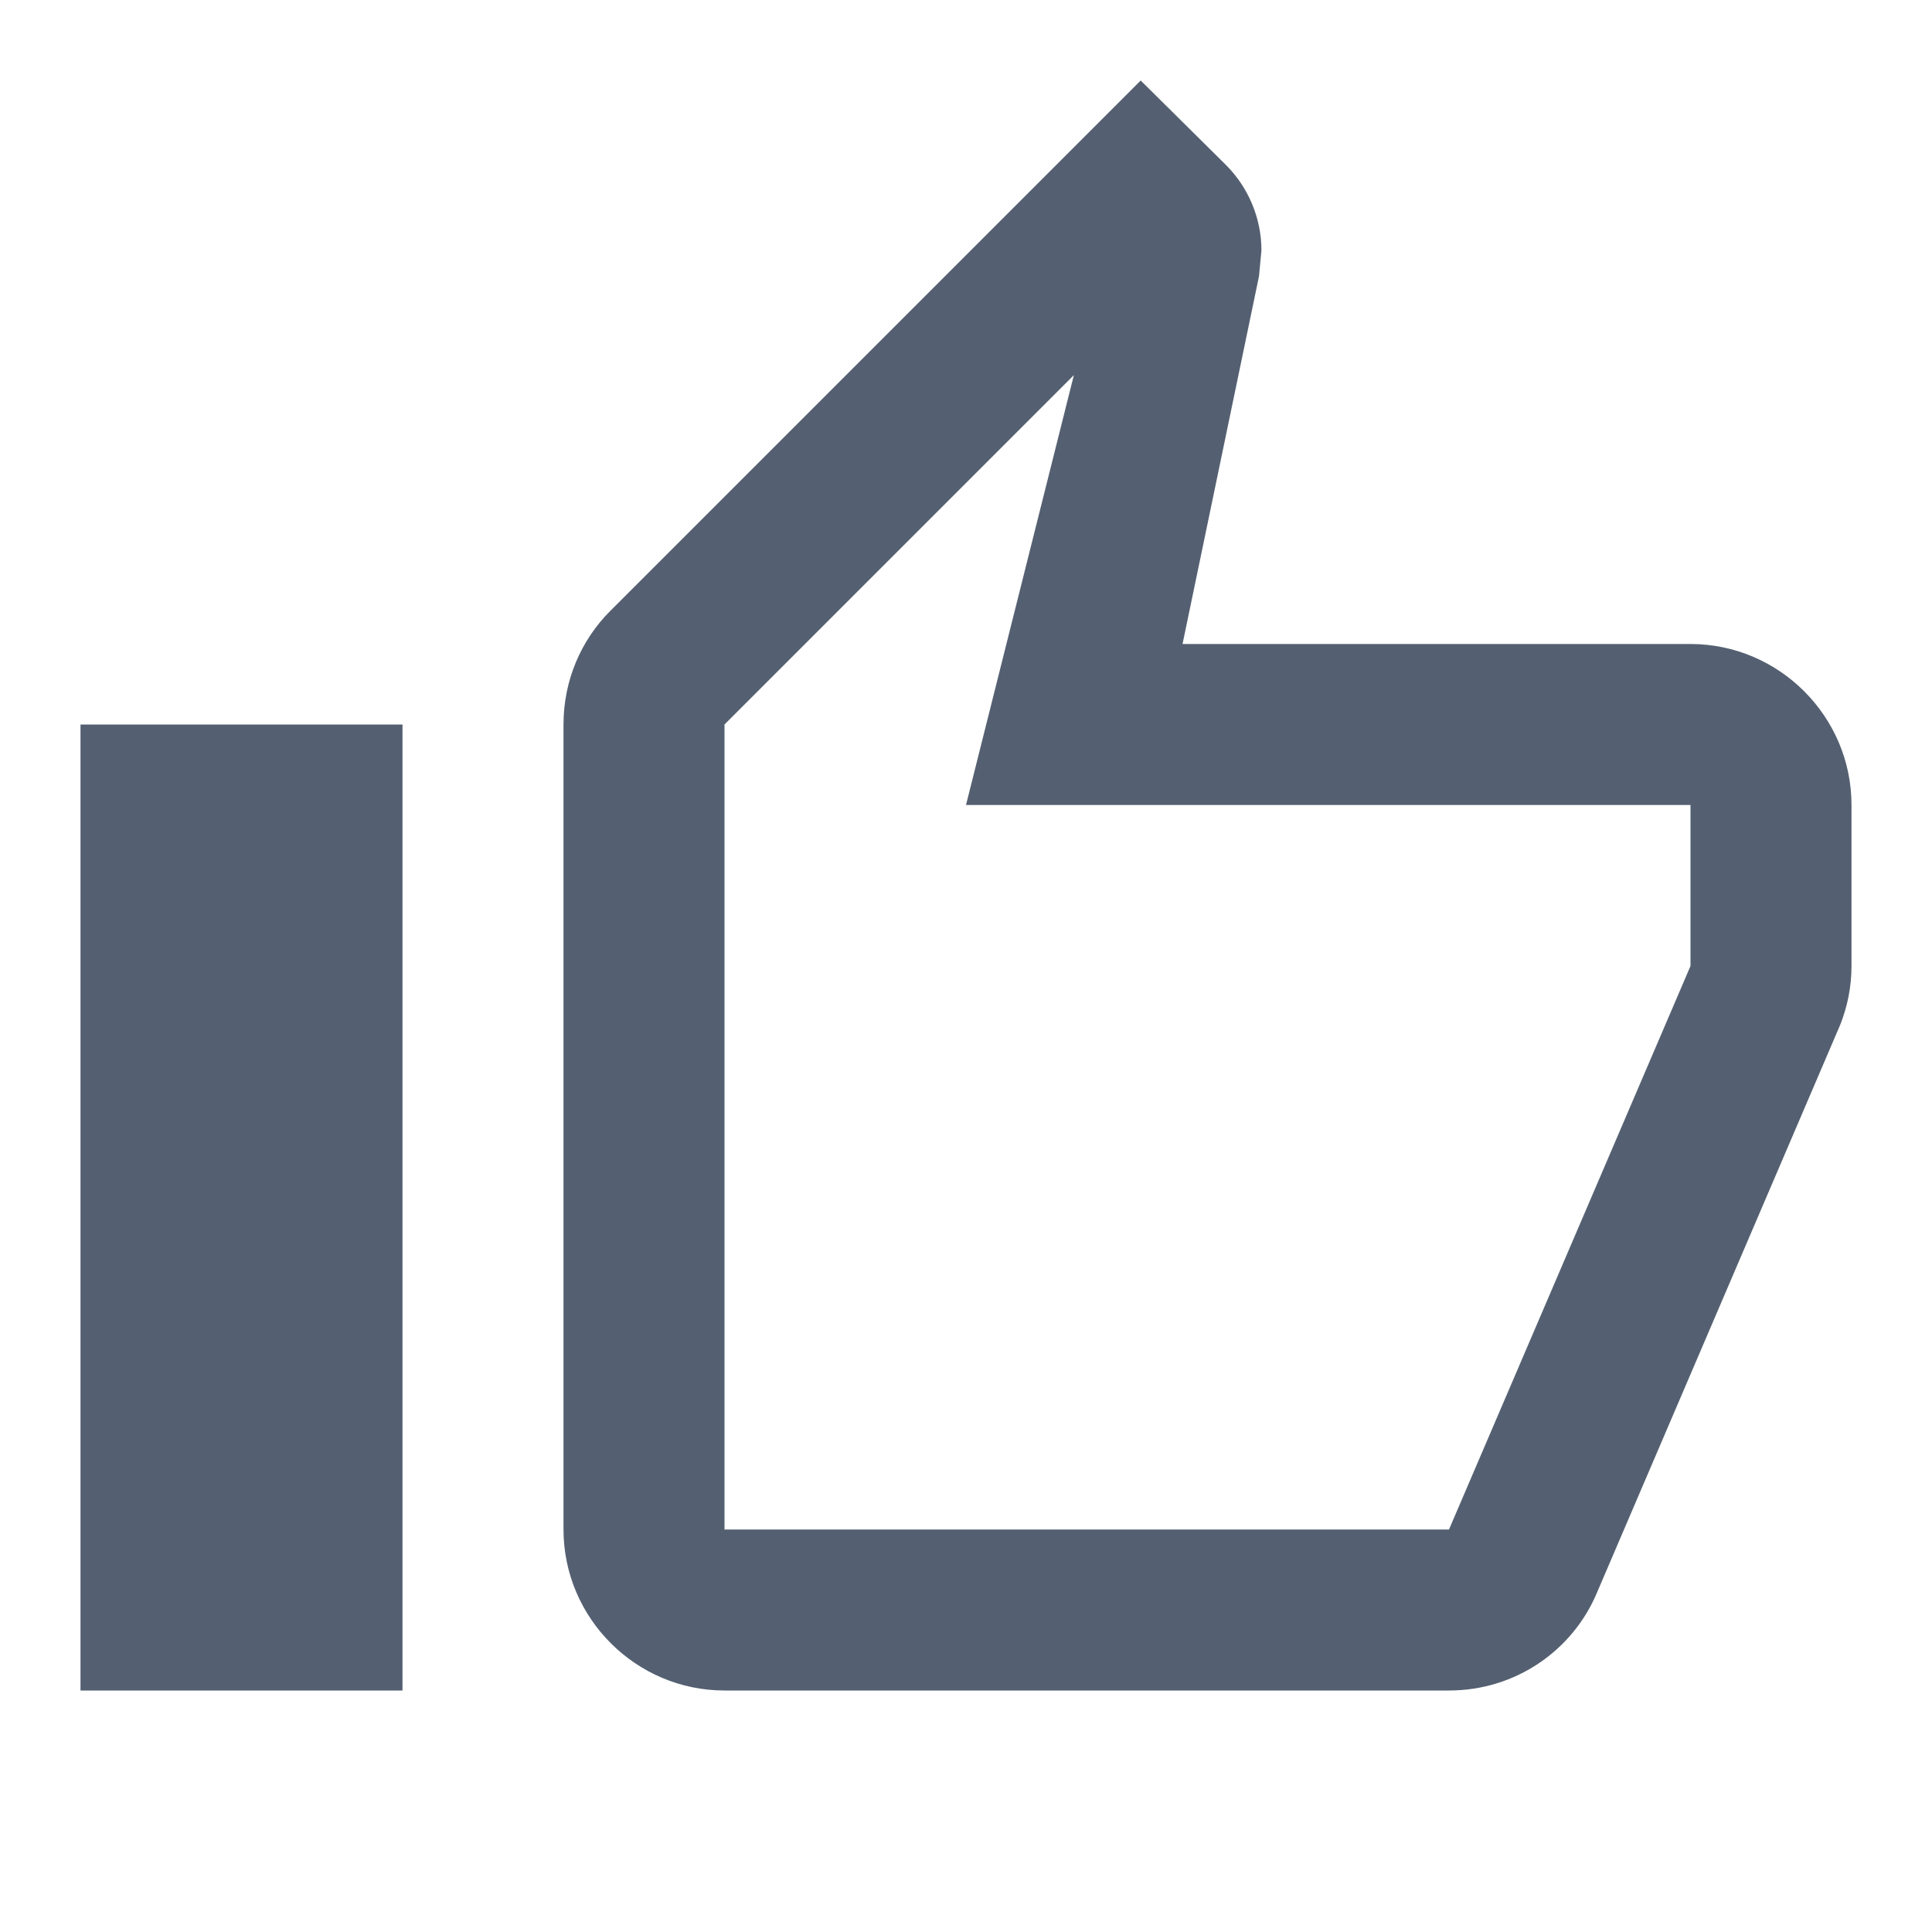
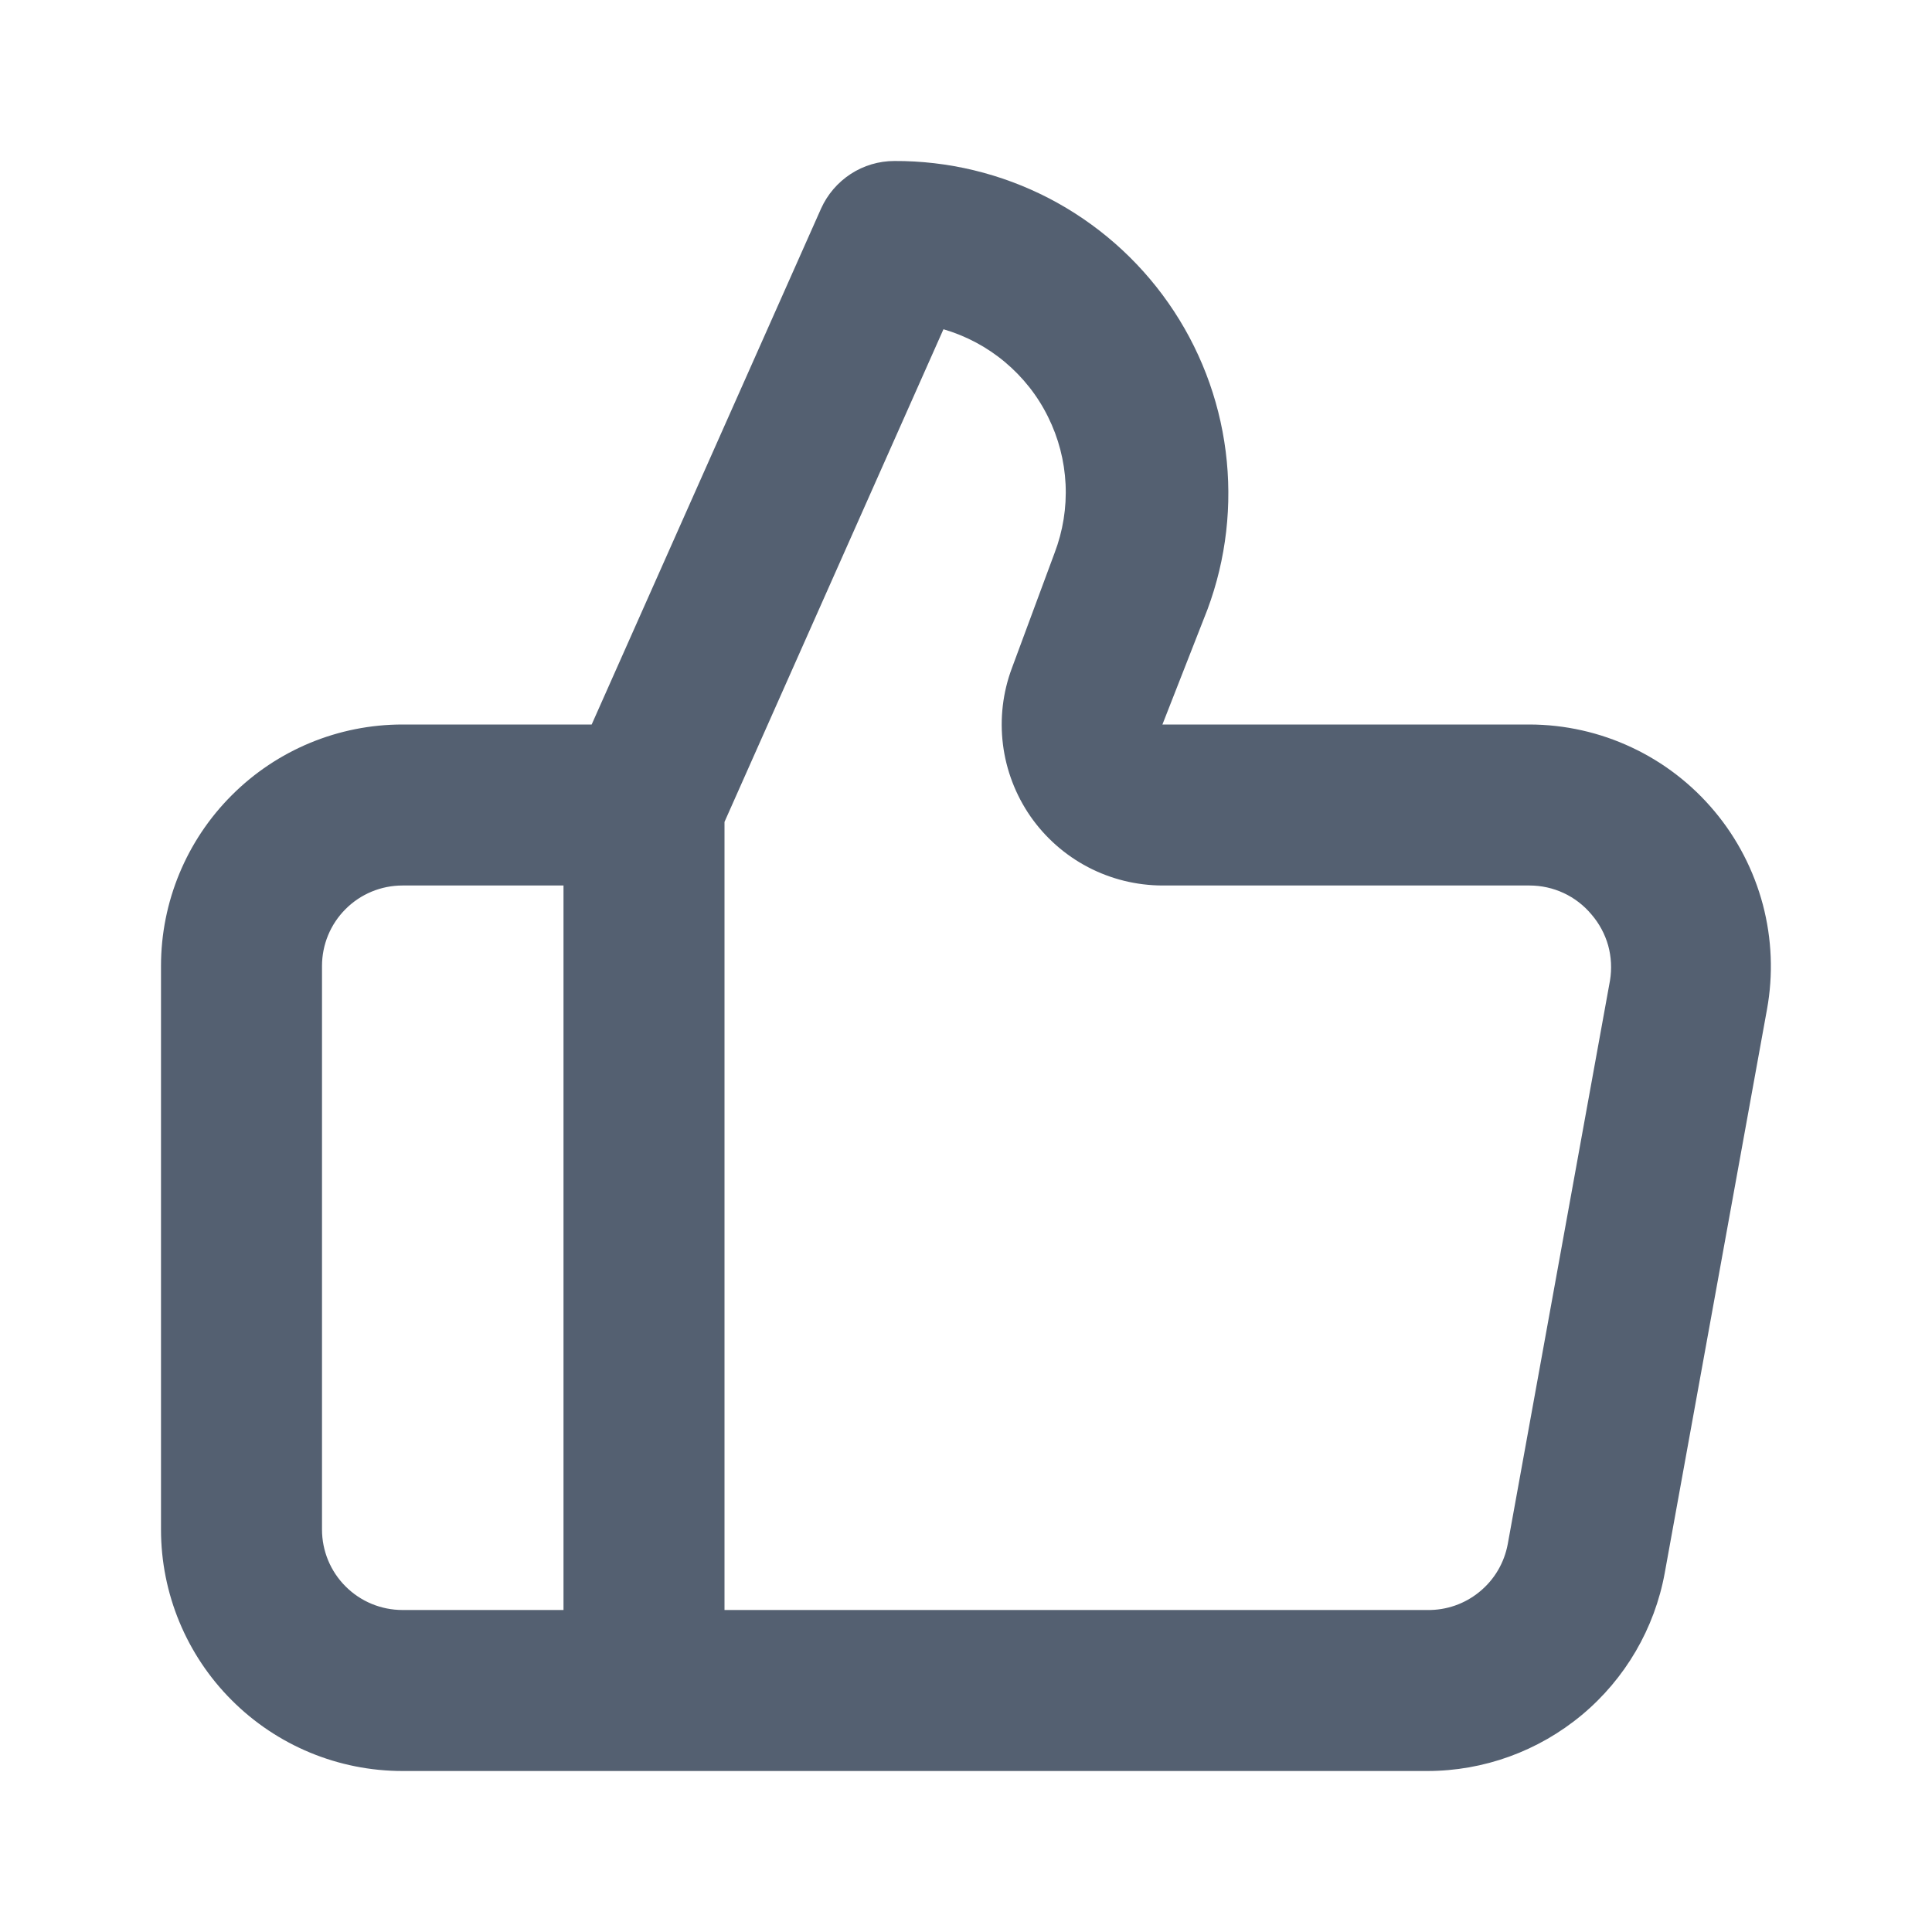
<svg xmlns="http://www.w3.org/2000/svg" width="24" height="24" viewBox="0 0 24 24" fill="none">
-   <path d="M9 21H18C18.83 21 19.54 20.5 19.84 19.78L22.86 12.73C22.95 12.5 23 12.26 23 12V10C23 8.9 22.1 8 21 8H14.69L15.64 3.43L15.67 3.11C15.67 2.7 15.5 2.32 15.23 2.05L14.17 1L7.58 7.59C7.22 7.95 7 8.45 7 9V19C7 20.1 7.9 21 9 21ZM9 9L13.34 4.66L12 10H21V12L18 19H9V9ZM1 9H5V21H1V9Z" fill="#546071" />
+   <path d="M21.3 10.08C21.019 9.743 20.667 9.471 20.27 9.285C19.873 9.098 19.439 9.001 19 9H14.44L15 7.57C15.233 6.944 15.31 6.271 15.226 5.608C15.142 4.945 14.898 4.313 14.515 3.765C14.133 3.218 13.623 2.771 13.03 2.463C12.437 2.156 11.778 1.997 11.11 2C10.918 2 10.729 2.056 10.568 2.161C10.407 2.266 10.279 2.415 10.2 2.59L7.35 9H5C4.204 9 3.441 9.316 2.879 9.879C2.316 10.441 2 11.204 2 12V19C2 19.796 2.316 20.559 2.879 21.121C3.441 21.684 4.204 22 5 22H17.73C18.432 22 19.111 21.753 19.65 21.304C20.189 20.855 20.554 20.23 20.68 19.54L21.95 12.54C22.029 12.107 22.011 11.663 21.899 11.238C21.786 10.813 21.582 10.417 21.3 10.08ZM7 20H5C4.735 20 4.48 19.895 4.293 19.707C4.105 19.52 4 19.265 4 19V12C4 11.735 4.105 11.48 4.293 11.293C4.48 11.105 4.735 11 5 11H7V20ZM20 12.18L18.73 19.18C18.687 19.413 18.564 19.623 18.38 19.773C18.197 19.924 17.967 20.004 17.73 20H9V10.21L11.72 4.09C12 4.172 12.26 4.31 12.484 4.498C12.707 4.685 12.89 4.916 13.019 5.178C13.149 5.439 13.223 5.724 13.237 6.015C13.251 6.307 13.204 6.598 13.1 6.87L12.57 8.3C12.457 8.602 12.419 8.927 12.459 9.248C12.499 9.568 12.616 9.874 12.799 10.139C12.983 10.404 13.228 10.621 13.514 10.771C13.8 10.921 14.117 10.999 14.44 11H19C19.147 11 19.292 11.032 19.425 11.094C19.558 11.156 19.676 11.247 19.77 11.36C19.866 11.471 19.937 11.603 19.977 11.744C20.016 11.886 20.024 12.035 20 12.18Z" fill="#546071" />
</svg>
